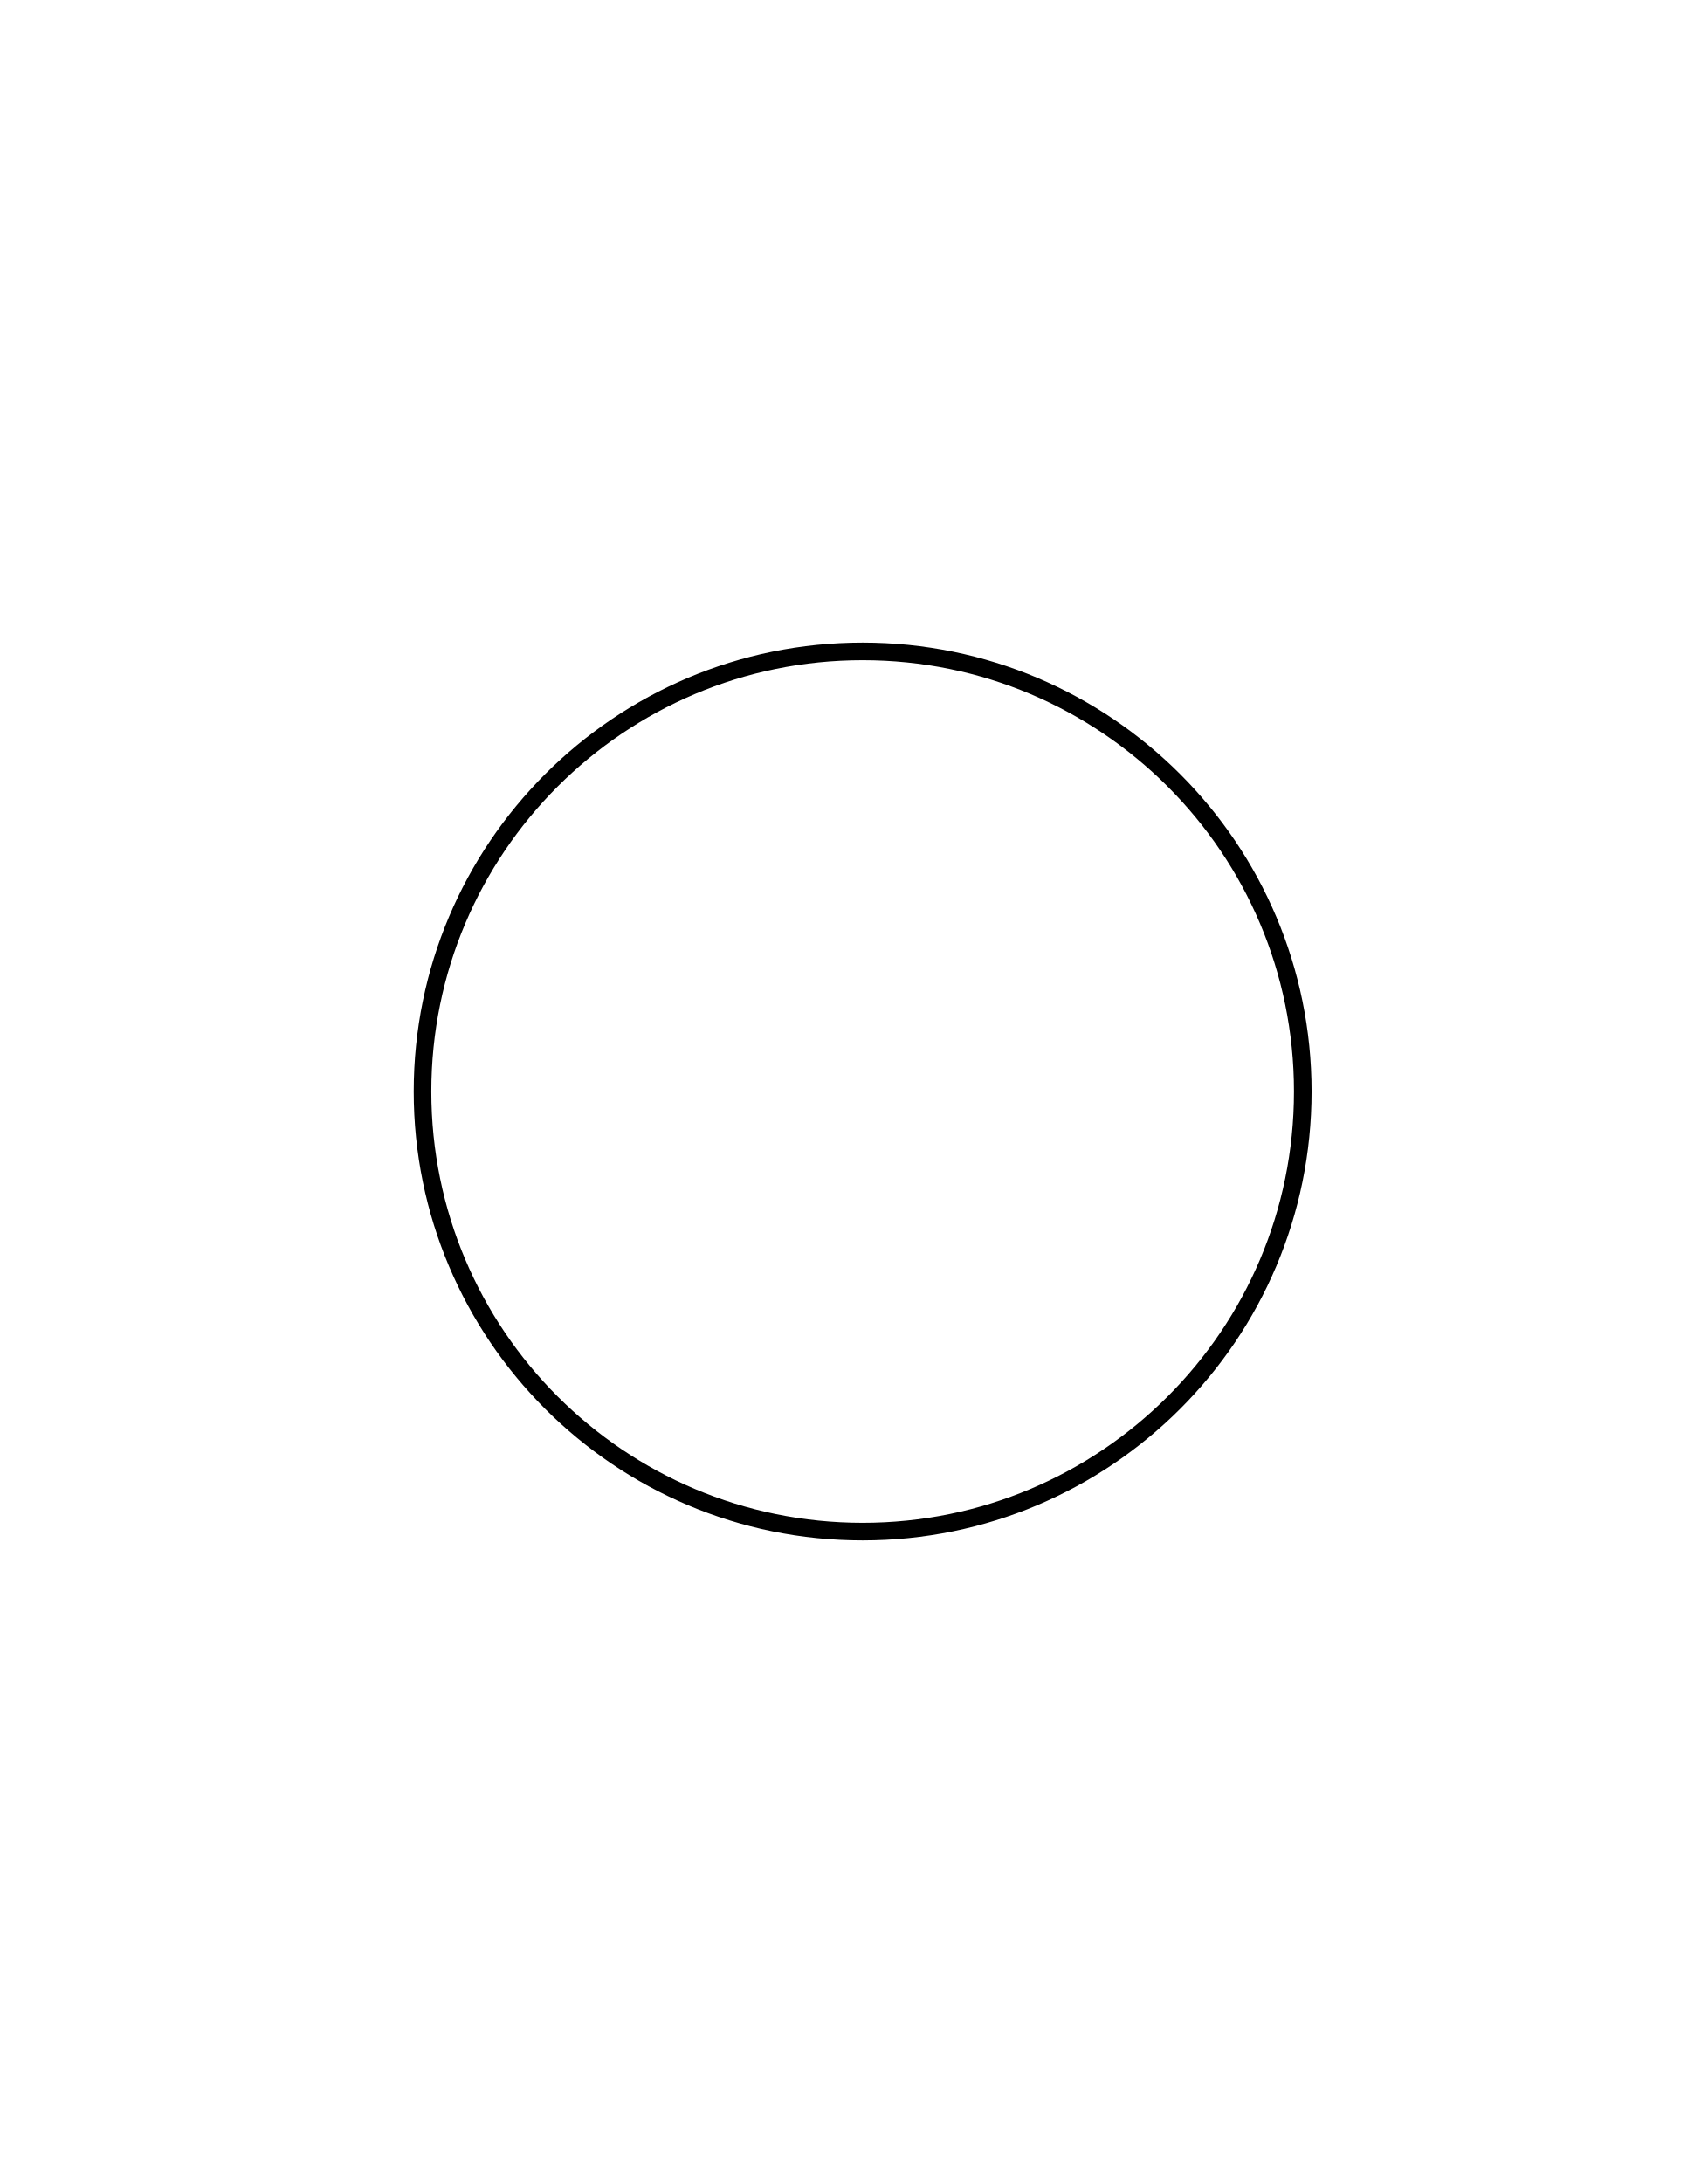
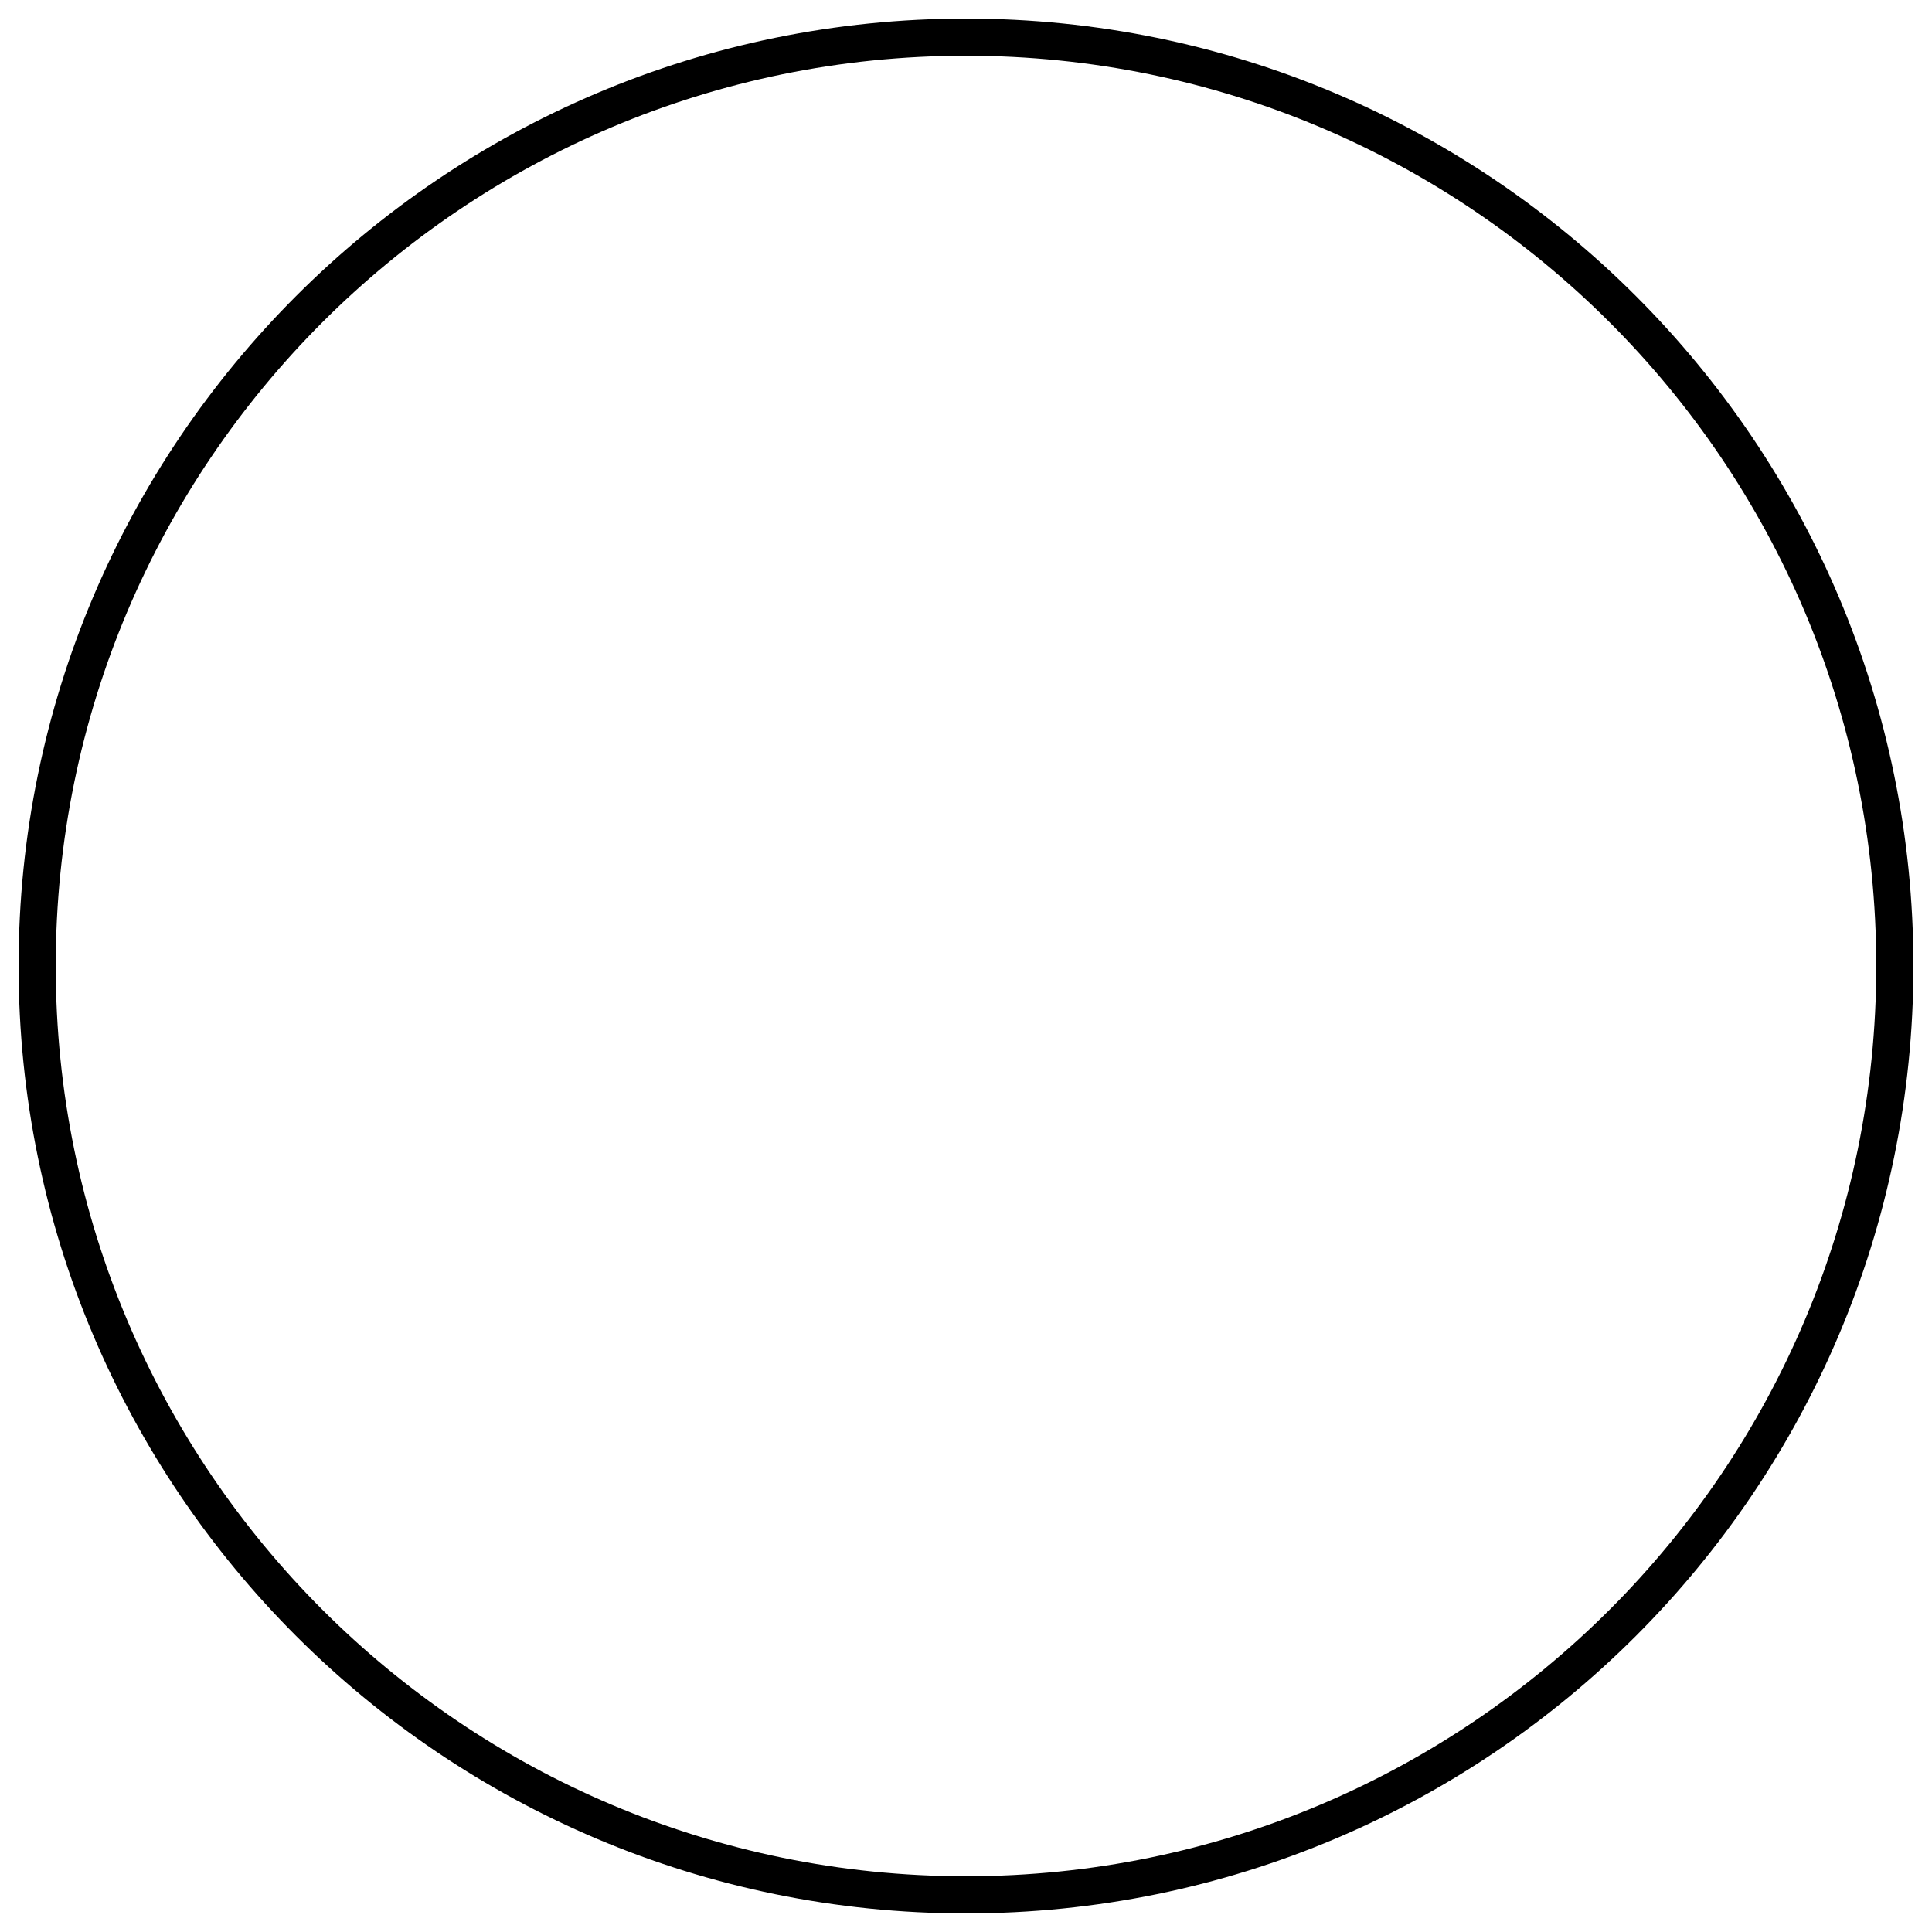
- <svg xmlns="http://www.w3.org/2000/svg" width="97" height="124" viewBox="0 0 97 124">
+ <svg xmlns="http://www.w3.org/2000/svg" width="52" height="52" viewBox="0 0 52 52">
  <g fill="none" fill-rule="evenodd">
-     <g>
-       <g transform="translate(-171, -6543) translate(171, 6543)">
-         <rect width="97" height="124" rx="8" />
-         <circle cx="49" cy="62" r="25" stroke="#000" />
+     <g stroke="#000">
+       <g>
+         <g transform="translate(-194, -6745) translate(0, 6636) translate(195, 110)">
+           <circle cx="25" cy="25" r="25" />
+         </g>
      </g>
    </g>
  </g>
</svg>
